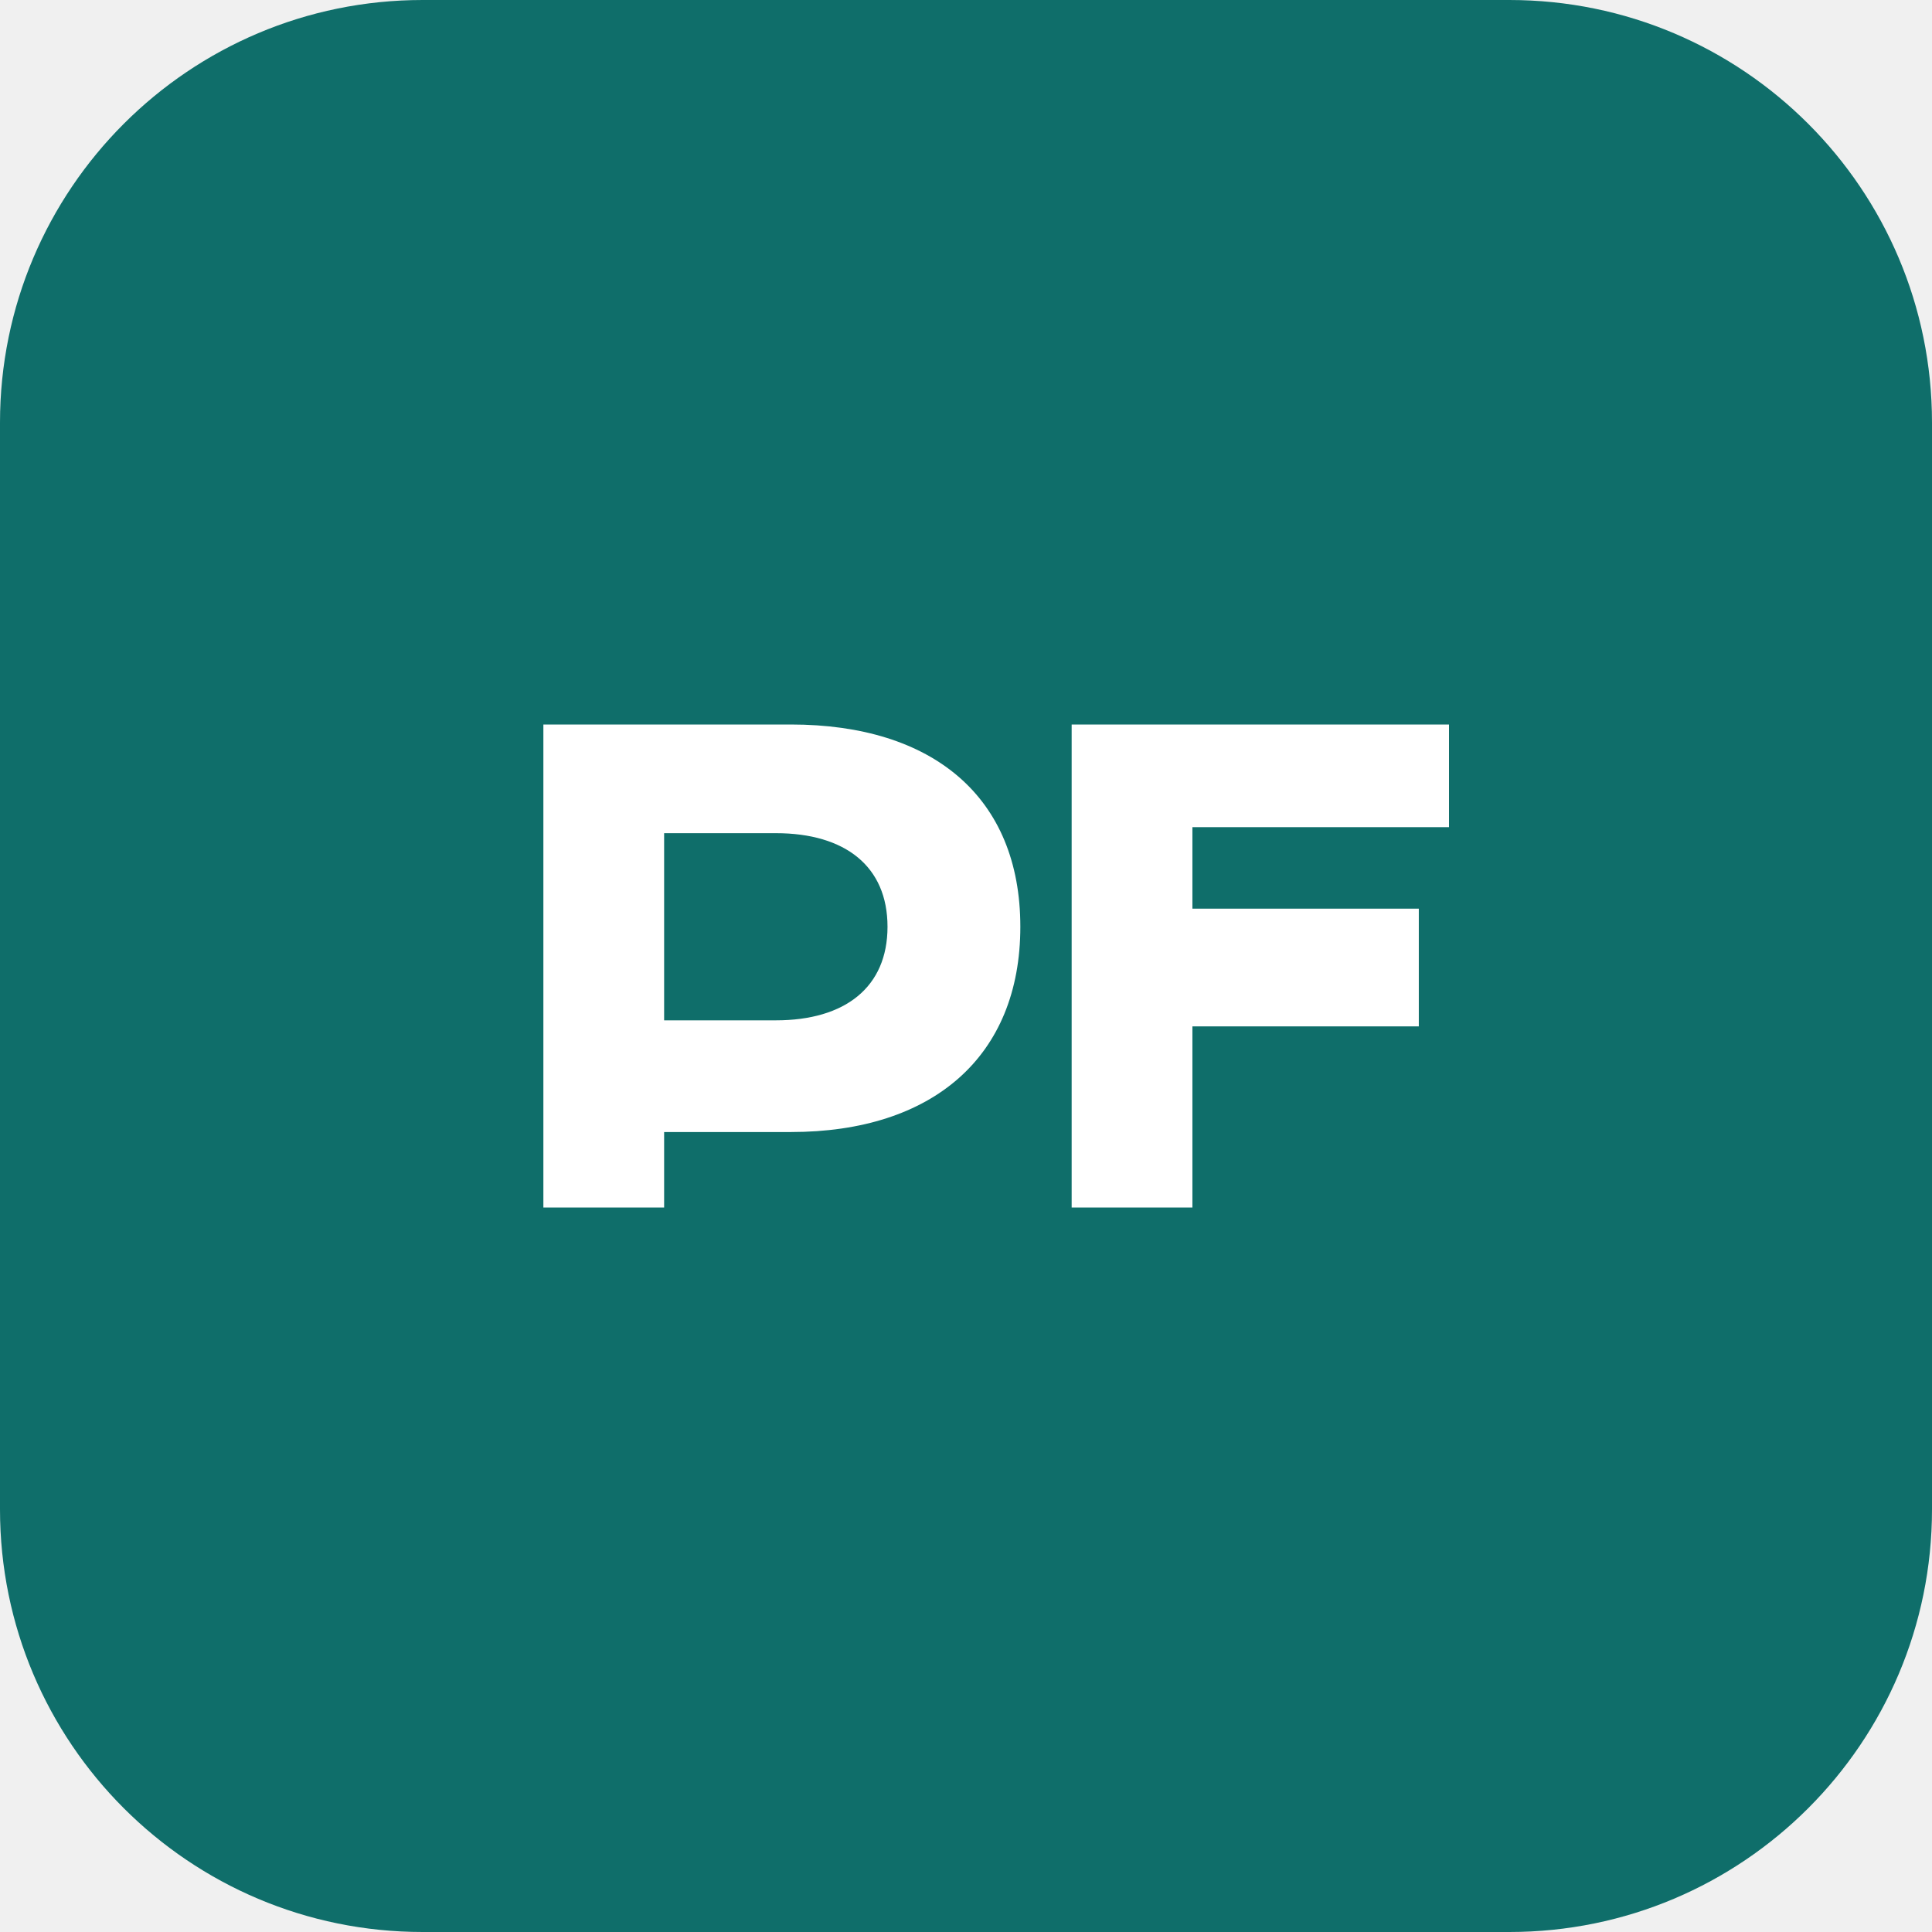
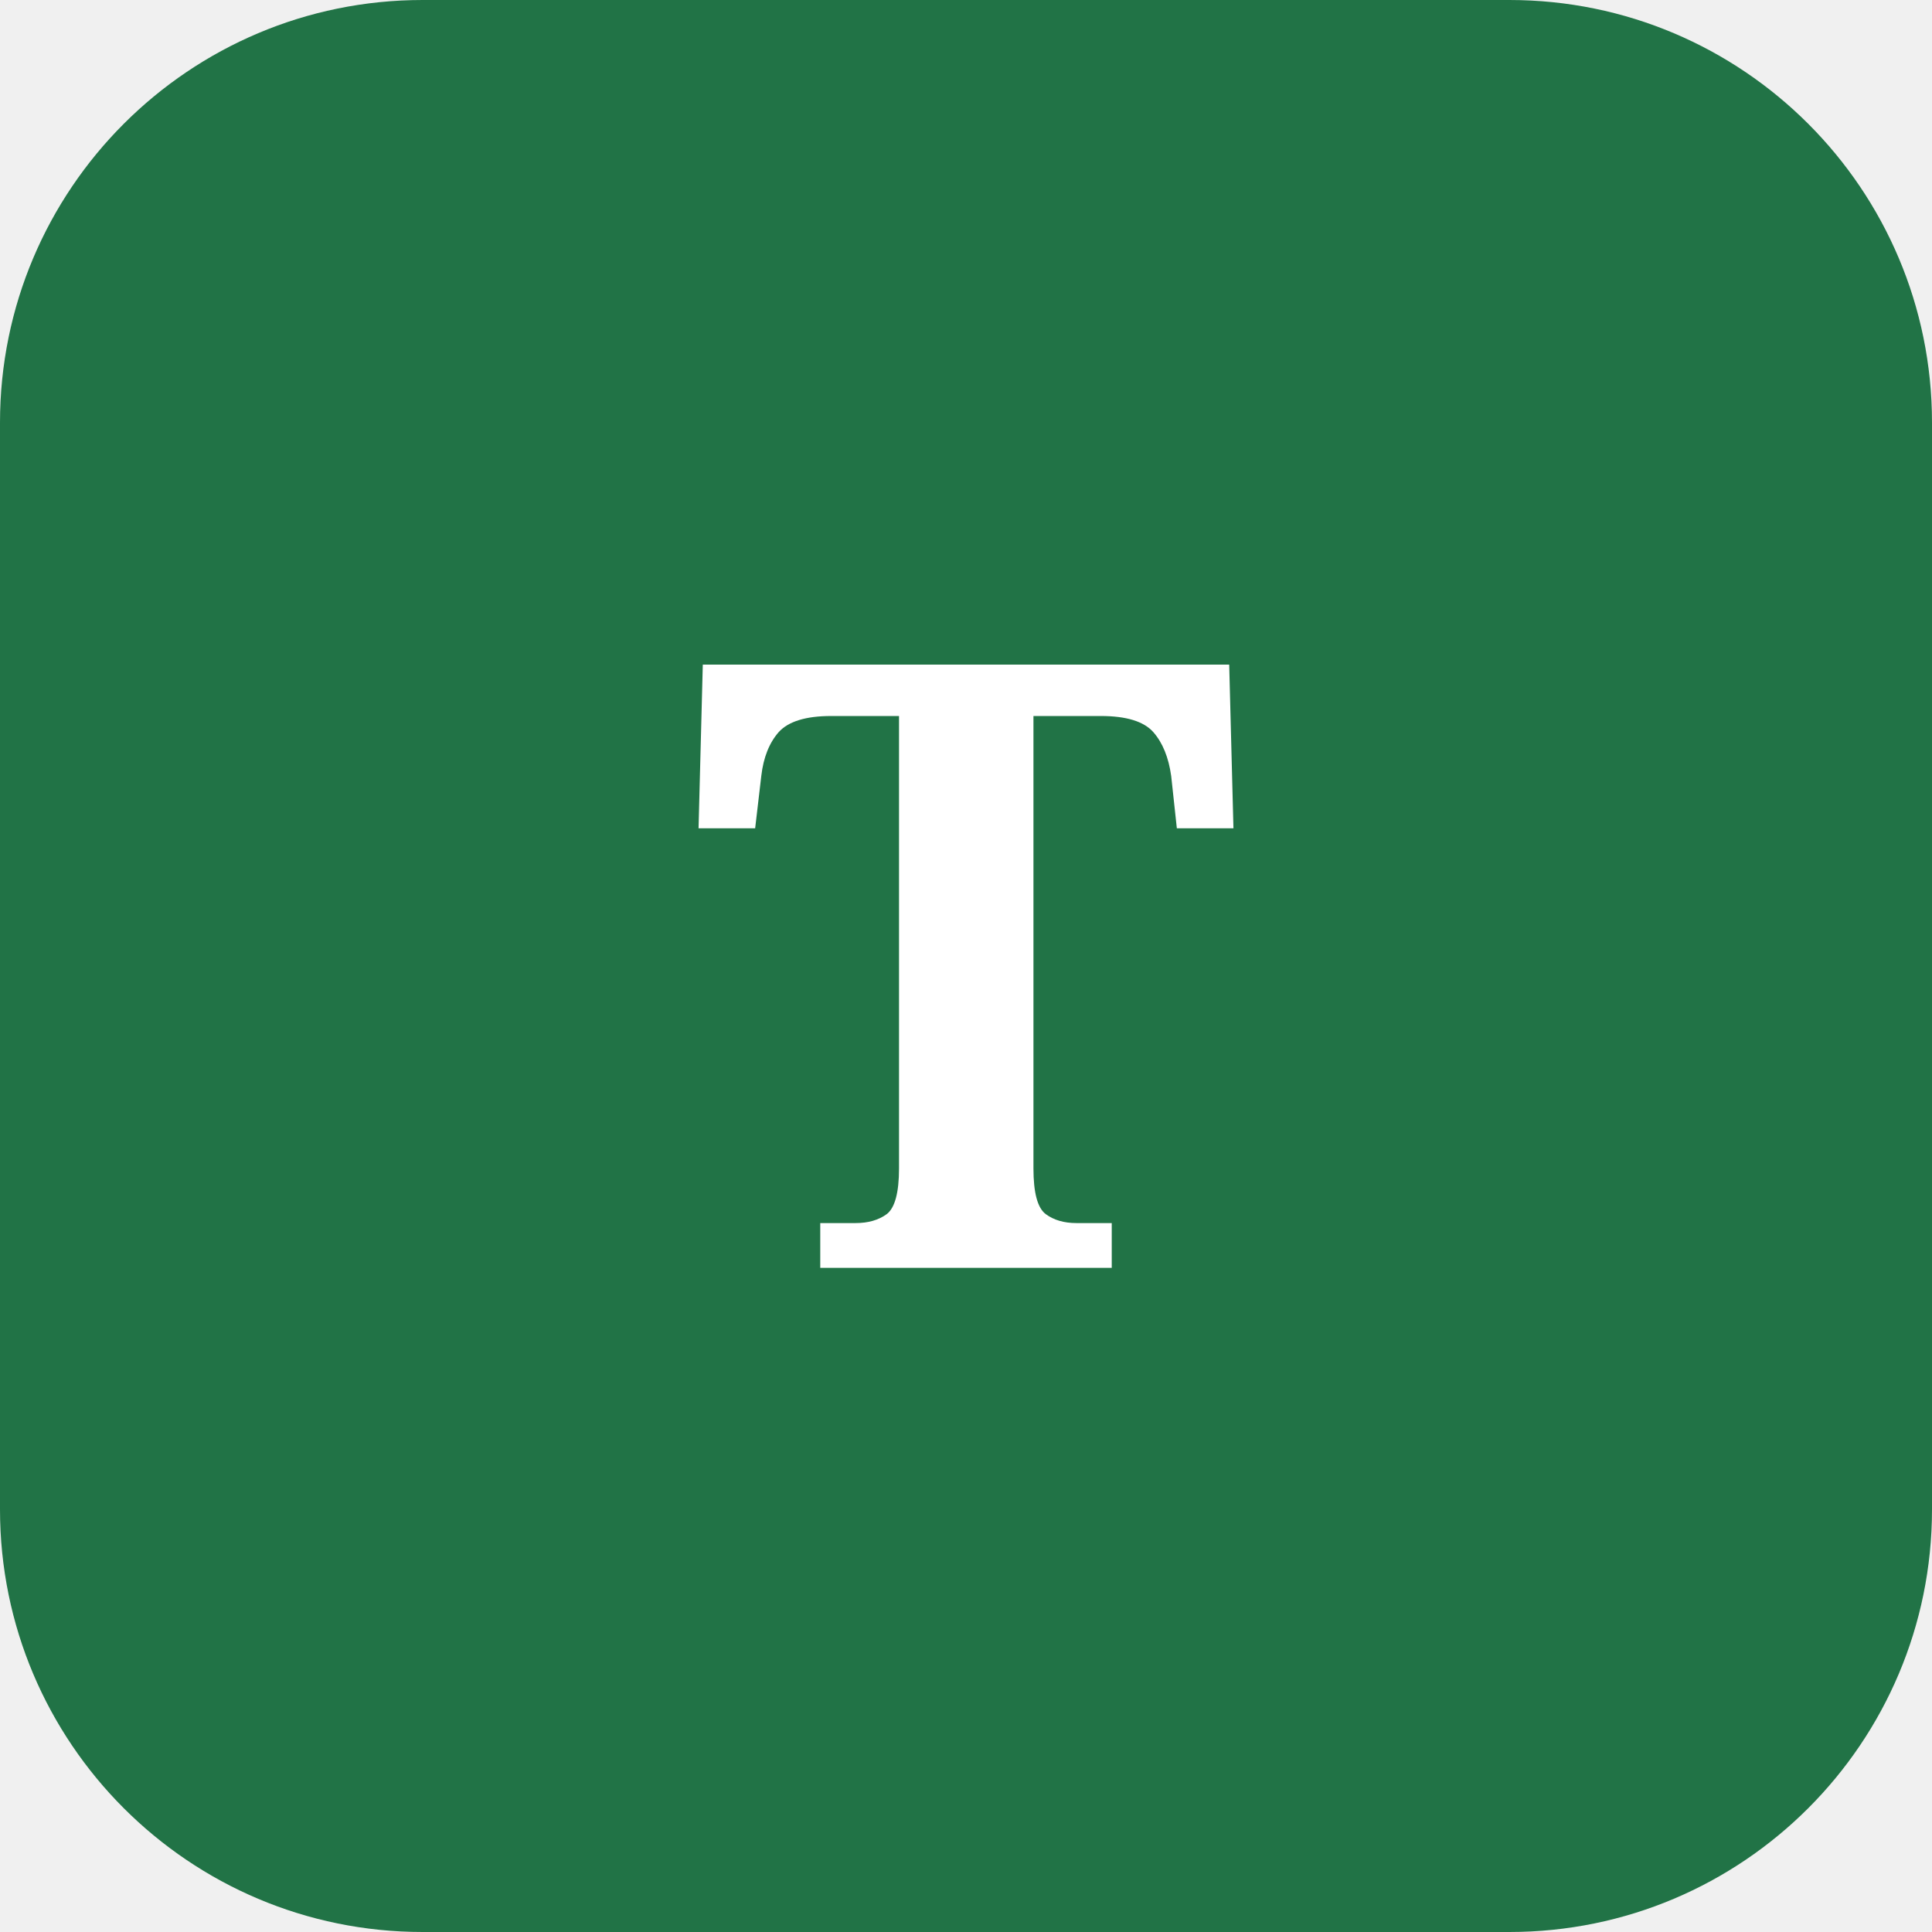
<svg xmlns="http://www.w3.org/2000/svg" viewBox="0 0 64 64">
-   <rect width="64" height="64" rx="14" fill="#0f6e6a" />
-   <path d="M18 40V24h8.2c4.7 0 7.6 2.4 7.6 6.7S30.9 37.5 26.2 37.5H22v2.5H18zm4-6.2h3.7c2.3 0 3.7-1.1 3.7-3.1s-1.4-3.1-3.7-3.1H22v6.2zM35.5 40V24H48v3.4h-8.5v2.7H47V34h-7.5v6h-4z" fill="#fff" />
+   <rect width="64" height="64" rx="14" fill="#217346" />
+   <text x="32" y="42" text-anchor="middle" font-family="Georgia, serif" font-size="28" font-weight="700" fill="#fff">T</text>
</svg>
